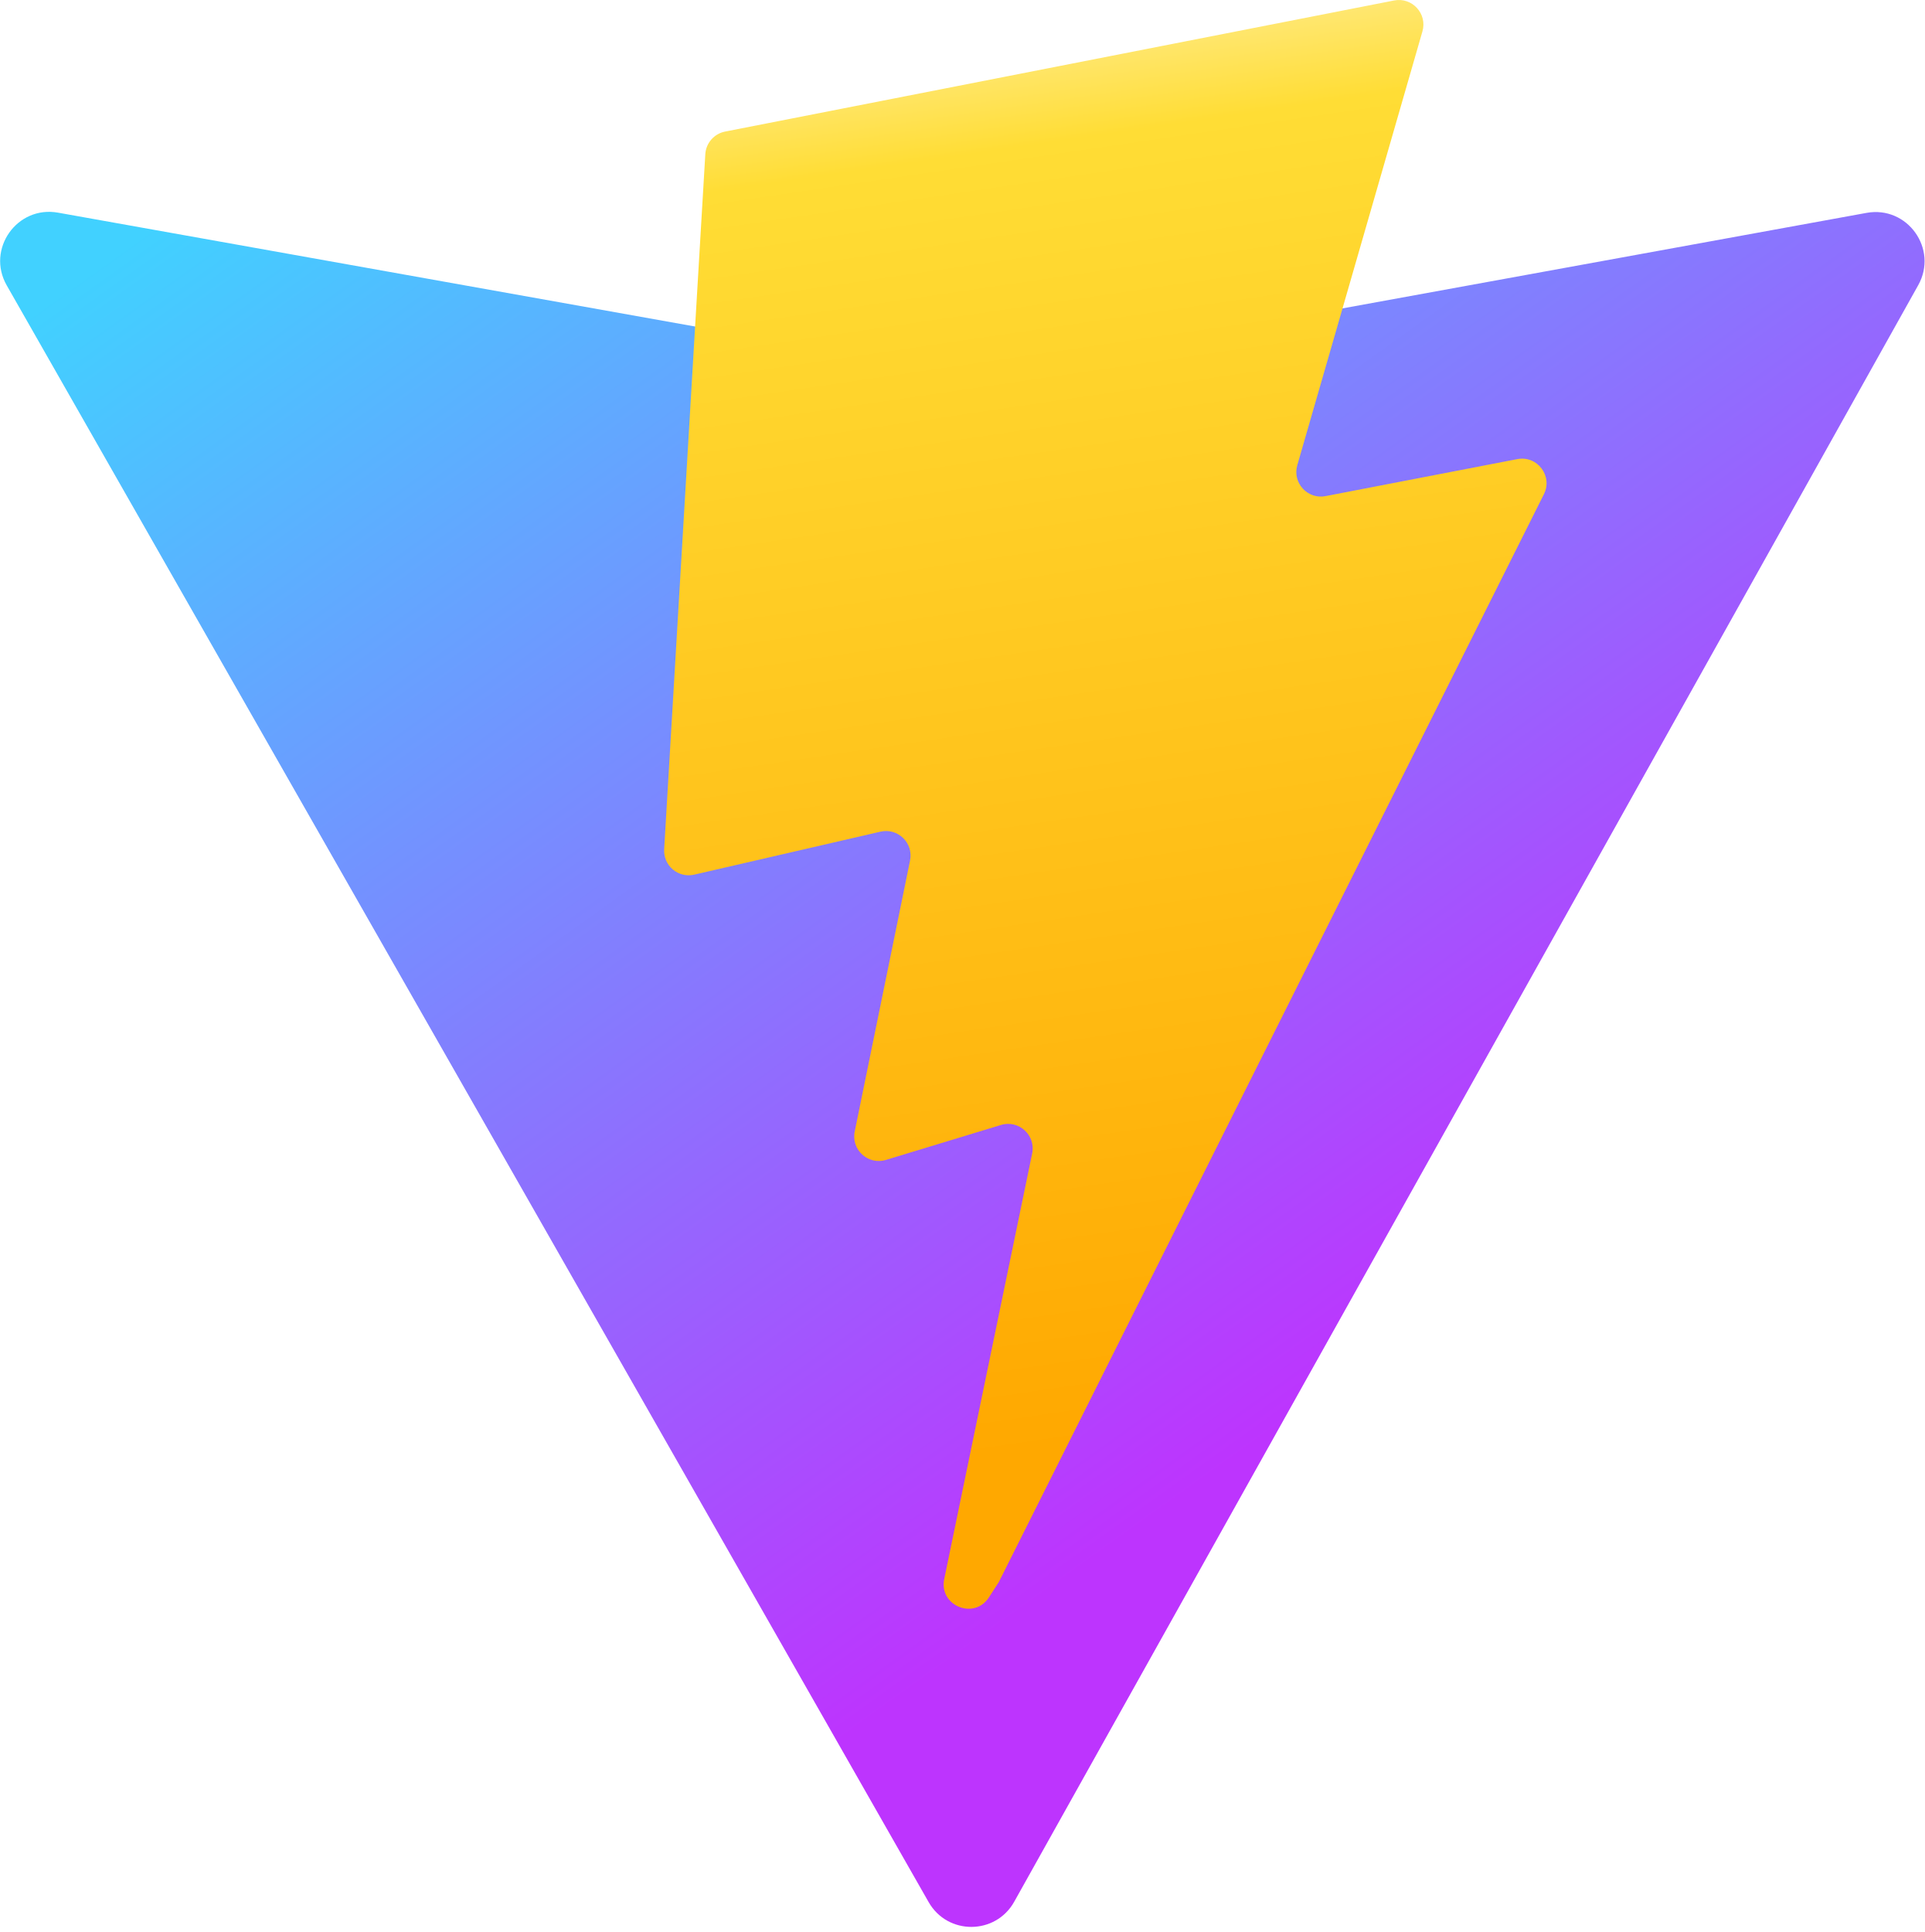
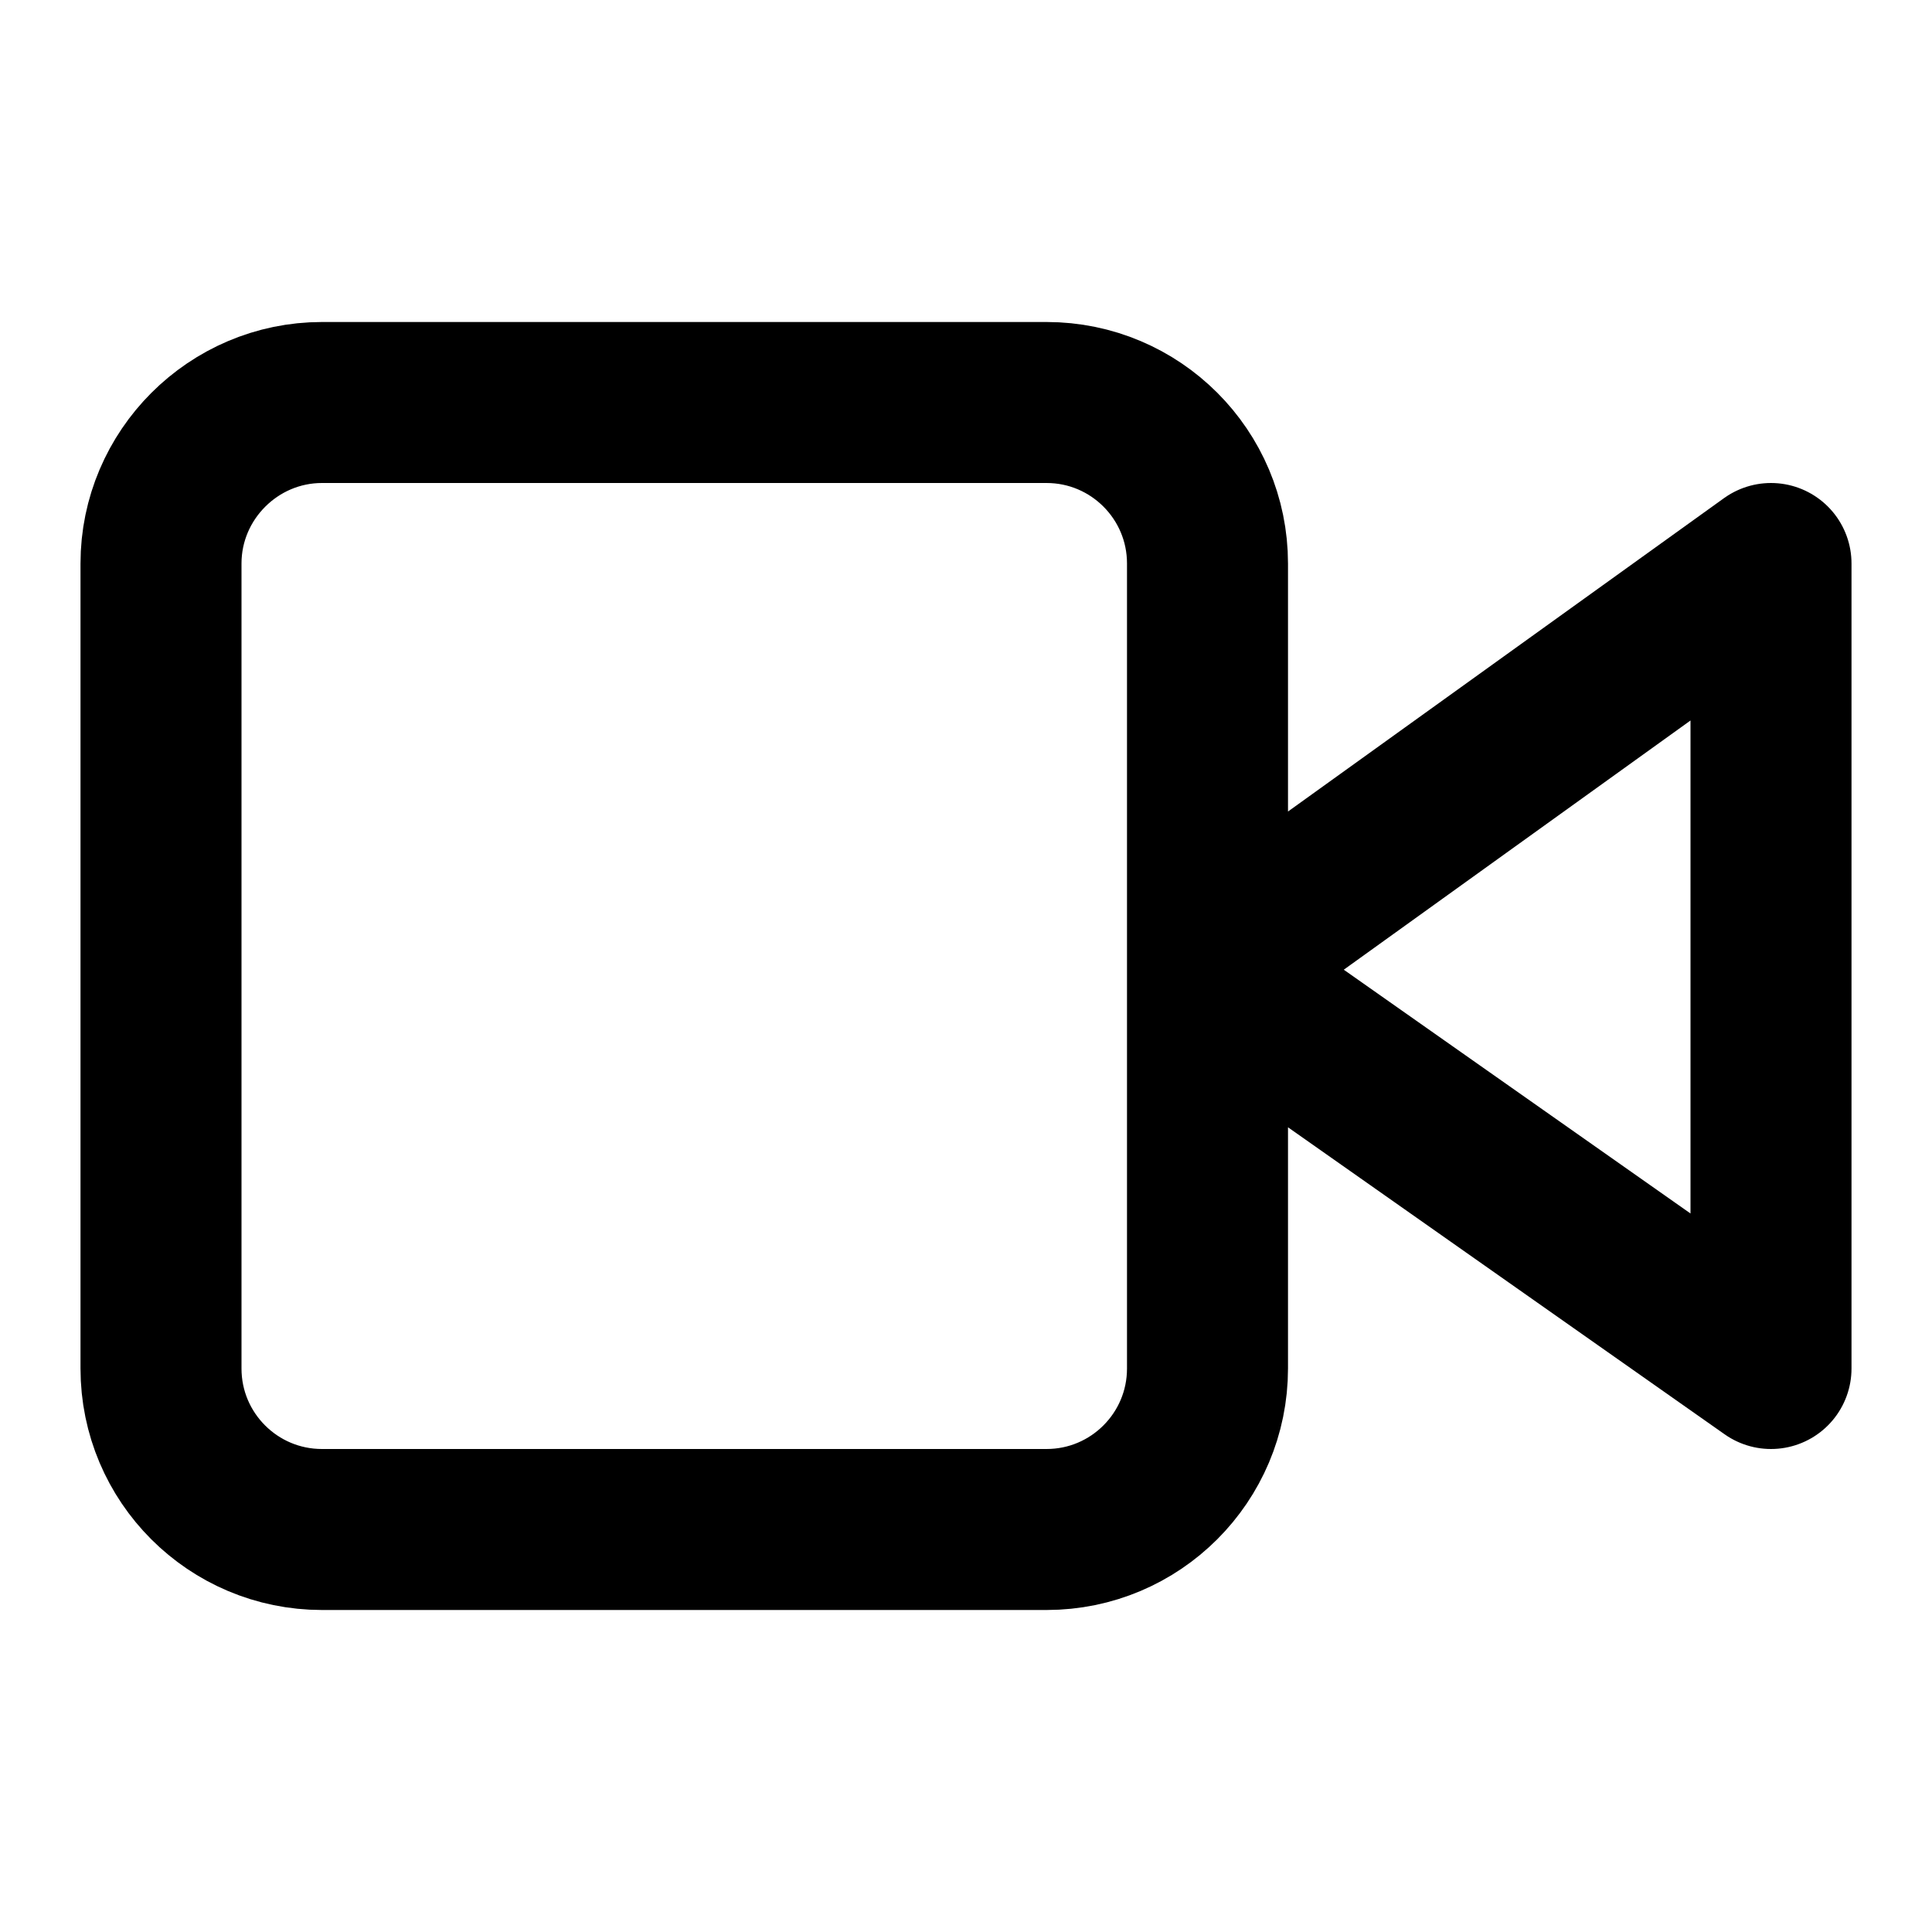
- <svg xmlns="http://www.w3.org/2000/svg" aria-hidden="true" role="img" class="iconify iconify--logos" width="31.88" height="32" preserveAspectRatio="xMidYMid meet" viewBox="0 0 256 257">
-   <defs>
-     <linearGradient id="IconifyId1813088fe1fbc01fb466" x1="-.828%" x2="57.636%" y1="7.652%" y2="78.411%">
-       <stop offset="0%" stop-color="#41D1FF" />
-       <stop offset="100%" stop-color="#BD34FE" />
-     </linearGradient>
-     <linearGradient id="IconifyId1813088fe1fbc01fb467" x1="43.376%" x2="50.316%" y1="2.242%" y2="89.03%">
-       <stop offset="0%" stop-color="#FFEA83" />
-       <stop offset="8.333%" stop-color="#FFDD35" />
-       <stop offset="100%" stop-color="#FFA800" />
-     </linearGradient>
-   </defs>
-   <path fill="url(#IconifyId1813088fe1fbc01fb466)" d="M255.153 37.938L134.897 252.976c-2.483 4.44-8.862 4.466-11.382.048L.875 37.958c-2.746-4.814 1.371-10.646 6.827-9.67l120.385 21.517a6.537 6.537 0 0 0 2.322-.004l117.867-21.483c5.438-.991 9.574 4.796 6.877 9.62Z" />
-   <path fill="url(#IconifyId1813088fe1fbc01fb467)" d="M185.432.063L96.44 17.501a3.268 3.268 0 0 0-2.634 3.014l-5.474 92.456a3.268 3.268 0 0 0 3.997 3.378l24.777-5.718c2.318-.535 4.413 1.507 3.936 3.838l-7.361 36.047c-.495 2.426 1.782 4.5 4.151 3.78l15.304-4.649c2.372-.72 4.652 1.36 4.15 3.788l-11.698 56.621c-.732 3.542 3.979 5.473 5.943 2.437l1.313-2.028l72.516-144.72c1.215-2.423-.88-5.186-3.54-4.672l-25.505 4.922c-2.396.462-4.435-1.77-3.759-4.114l16.646-57.705c.677-2.35-1.37-4.583-3.769-4.113Z" />
+ <svg xmlns="http://www.w3.org/2000/svg" width="24" height="24" viewBox="0 0 24 24" fill="none" stroke="#000000" stroke-width="2" stroke-linecap="round" stroke-linejoin="round">
+   <path d="M15.6 11.6L22 7v10l-6.4-4.5v-1zM4 5h9a2 2 0 0 1 2 2v10a2 2 0 0 1-2 2H4a2 2 0 0 1-2-2V7c0-1.1.9-2 2-2z" />
</svg>
